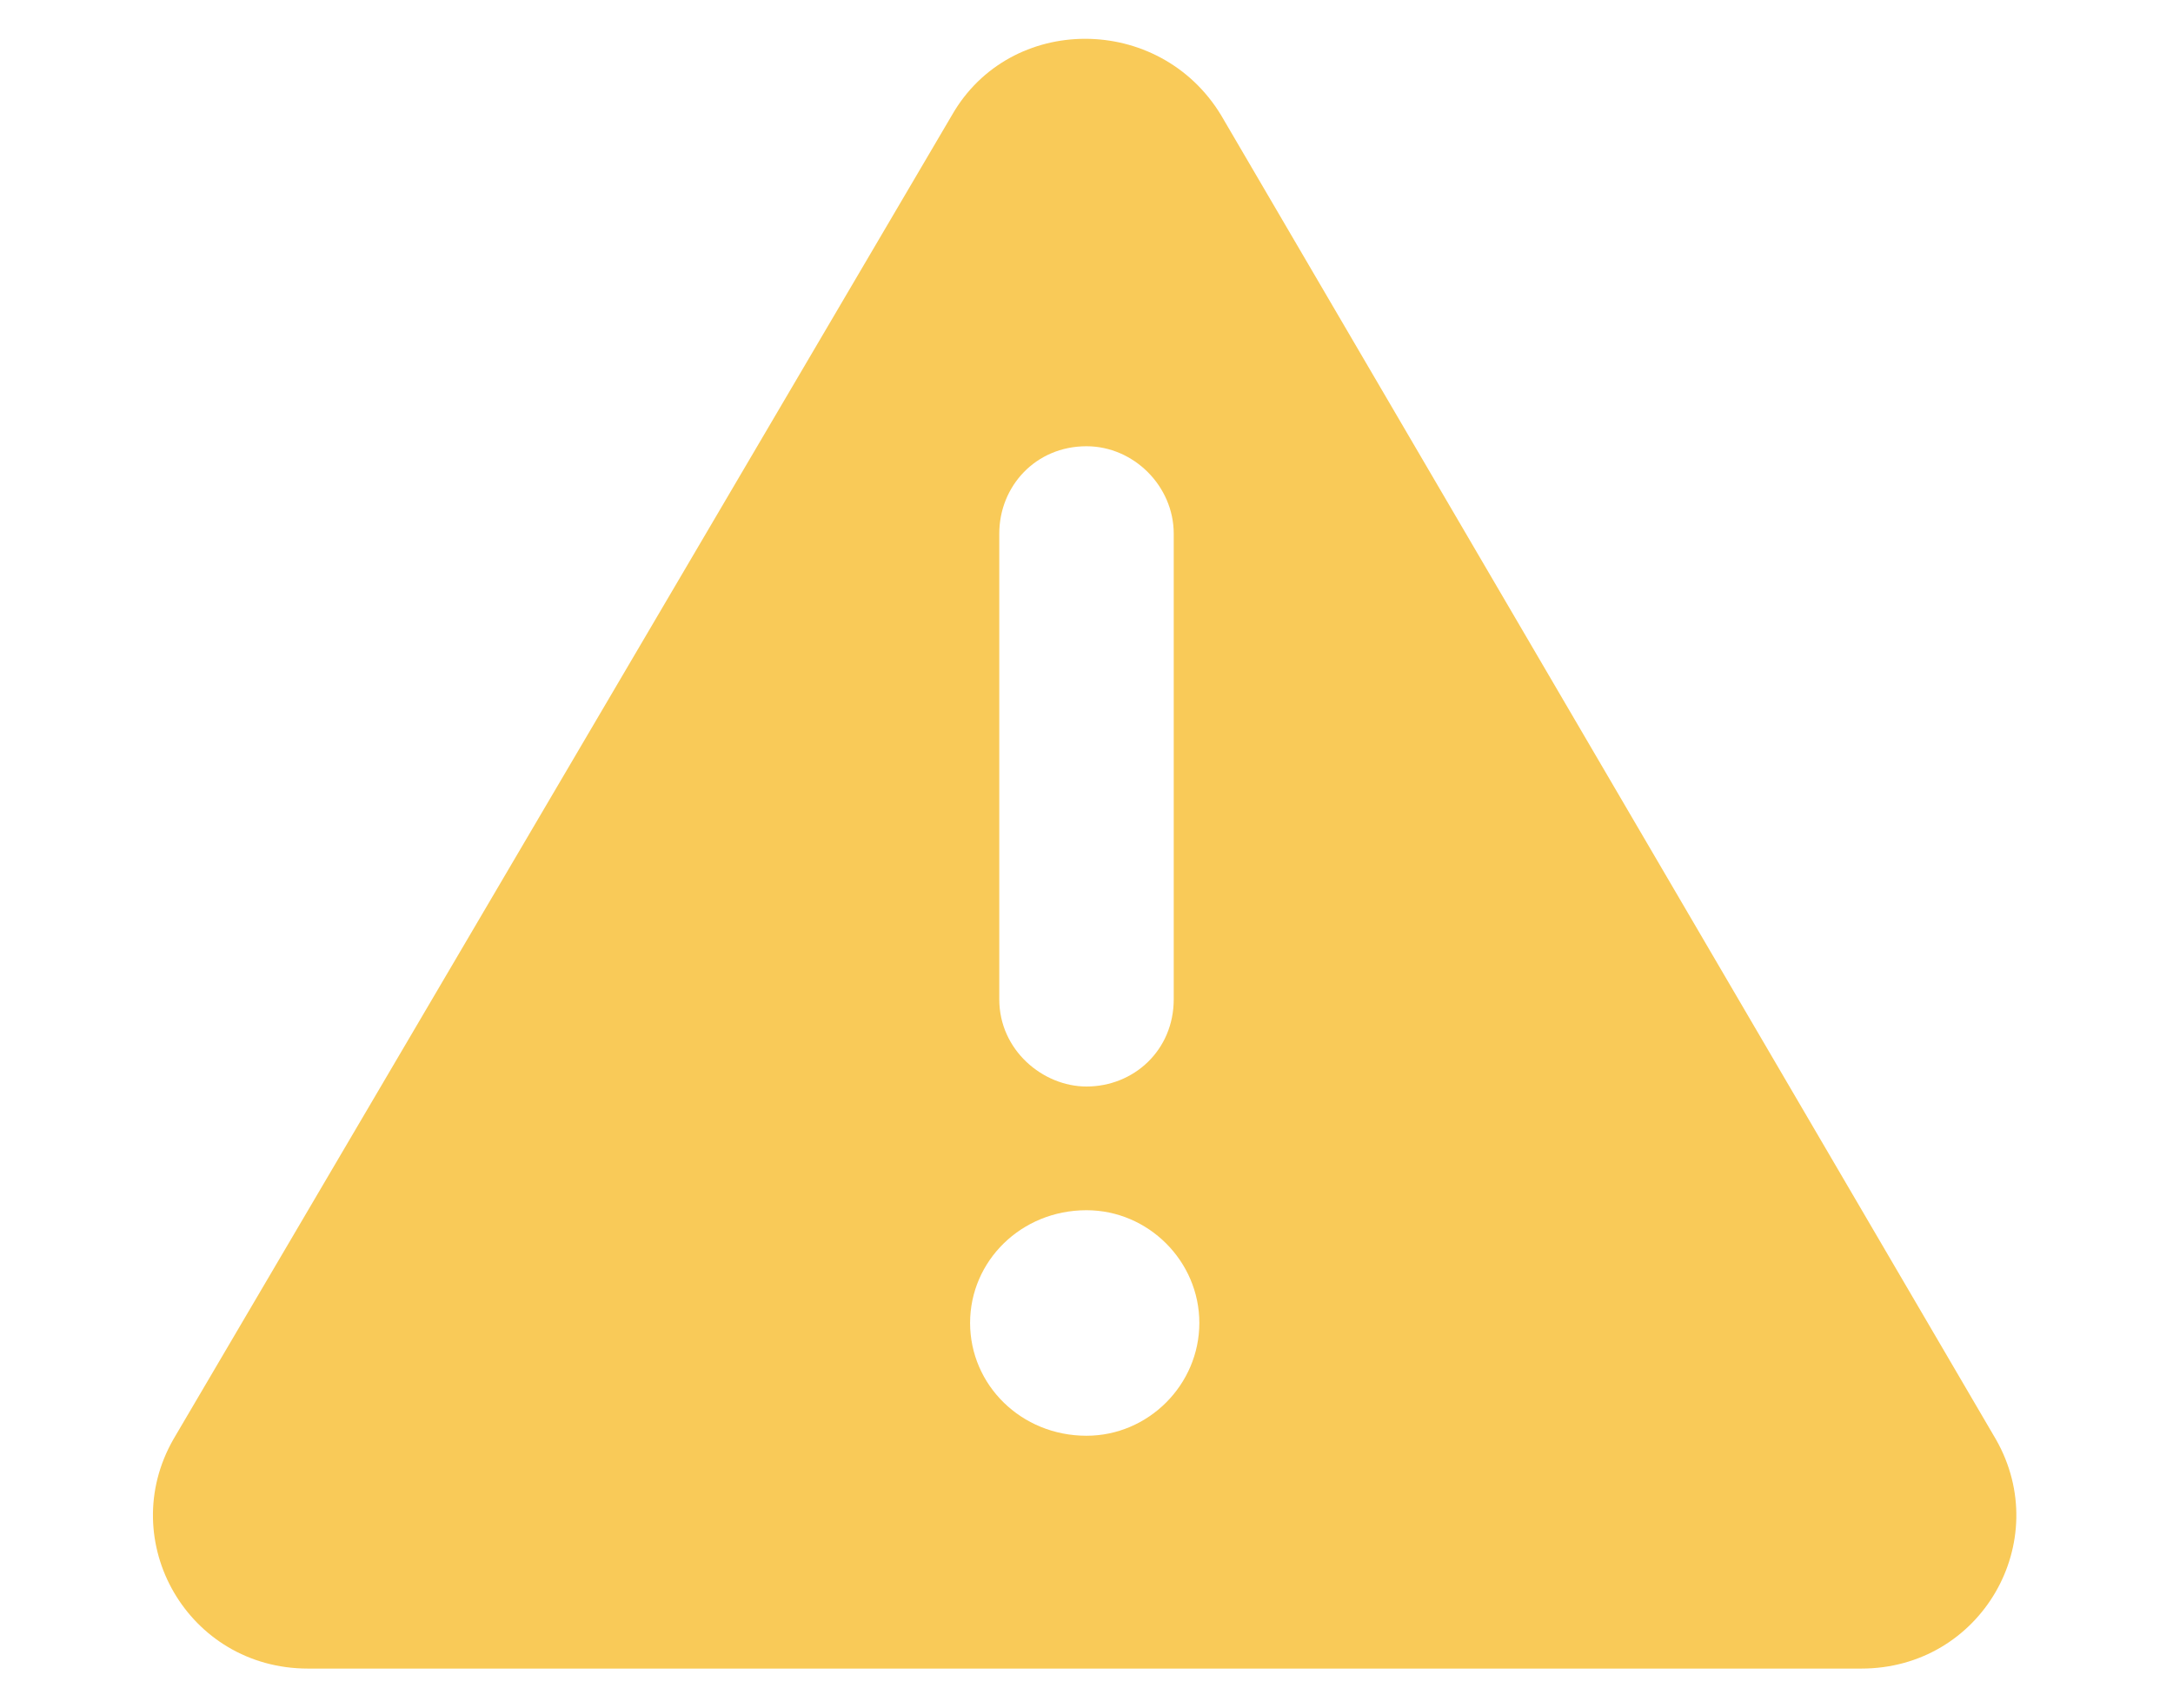
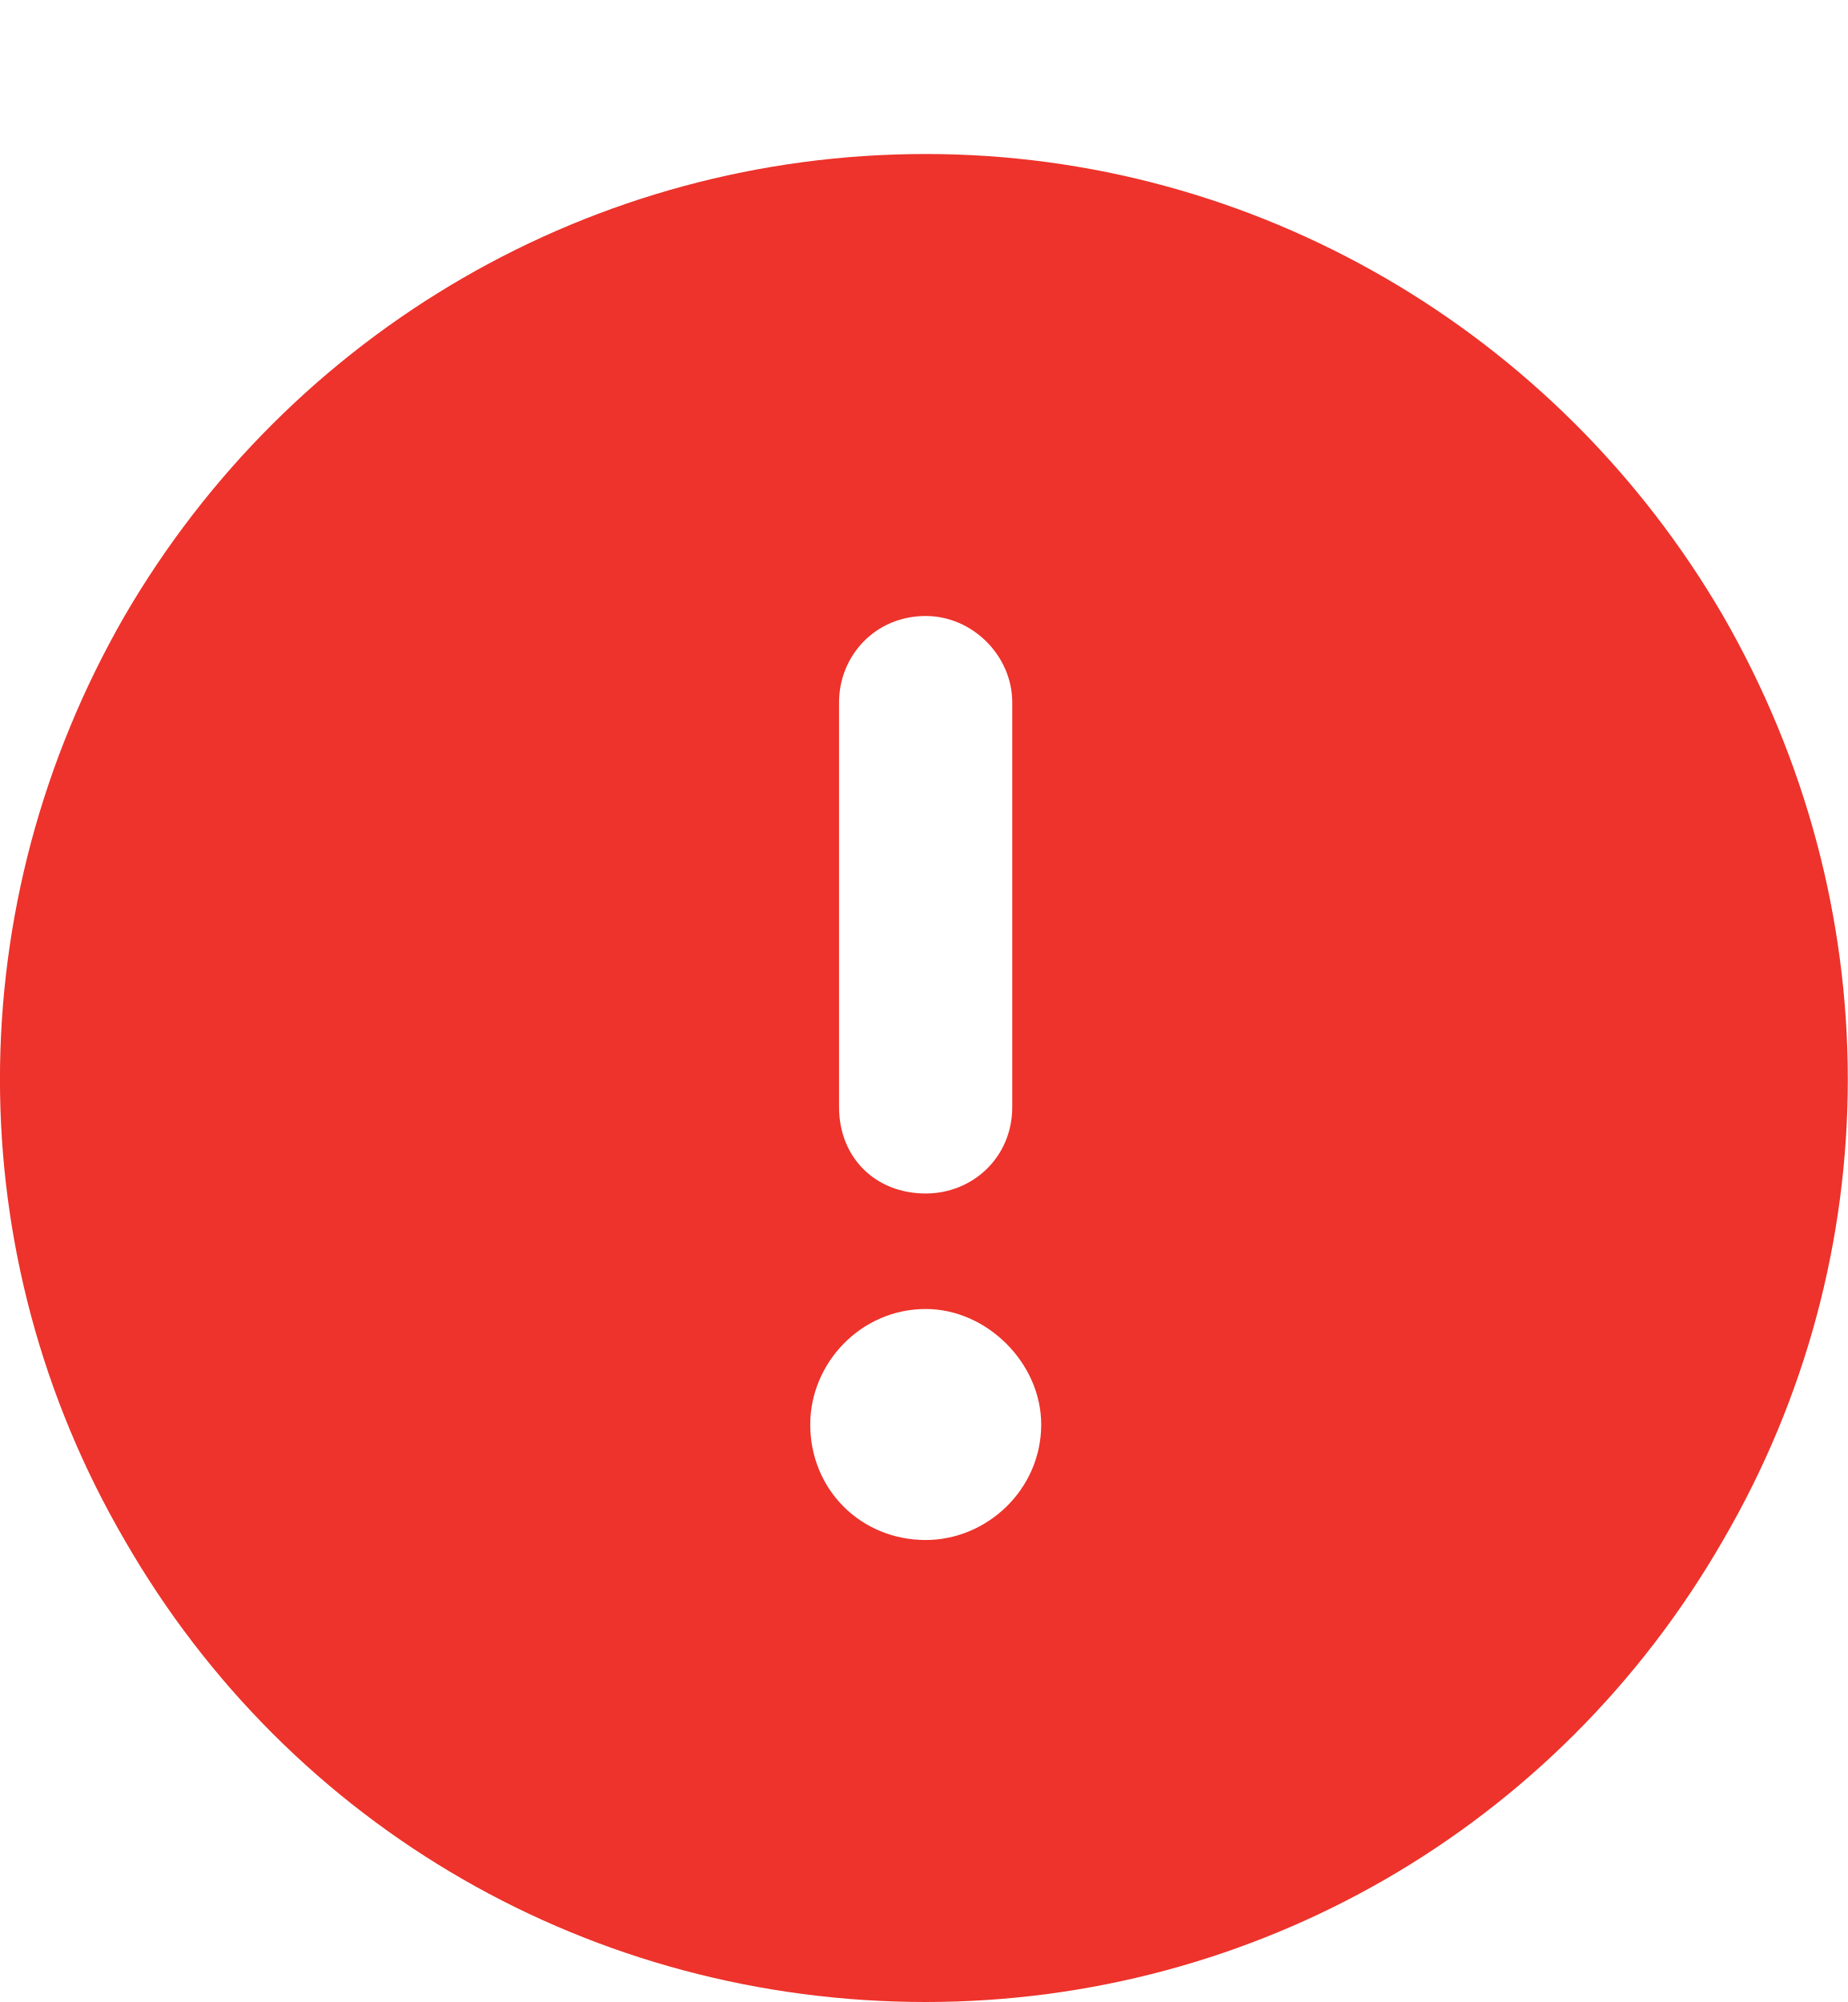
- <svg xmlns="http://www.w3.org/2000/svg" width="14" height="11" viewBox="0 0 14 11" fill="none">
-   <path d="M12.859 9.273C13.234 9.93 12.766 10.75 11.992 10.75H1.984C1.211 10.75 0.742 9.93 1.117 9.273L6.133 0.742C6.508 0.086 7.469 0.086 7.867 0.742L12.859 9.273ZM6.438 3.438V6.438C6.438 6.766 6.719 7 7 7C7.305 7 7.562 6.766 7.562 6.438V3.438C7.562 3.133 7.305 2.875 7 2.875C6.672 2.875 6.438 3.133 6.438 3.438ZM7 9.25C7.398 9.25 7.727 8.922 7.727 8.523C7.727 8.125 7.398 7.797 7 7.797C6.578 7.797 6.25 8.125 6.25 8.523C6.25 8.922 6.578 9.25 7 9.25Z" fill="#F9CA58" />
+ <svg xmlns="http://www.w3.org/2000/svg" width="12" height="13" viewBox="0 0 12 13" fill="none">
+   <path d="M6.012 13C3.855 13 1.887 11.875 0.809 10C-0.27 8.148 -0.27 5.875 0.809 4C1.887 2.148 3.855 1 6.012 1C8.145 1 10.113 2.148 11.191 4C12.27 5.875 12.27 8.148 11.191 10C10.113 11.875 8.145 13 6.012 13ZM6.012 4C5.684 4 5.449 4.258 5.449 4.562V7.188C5.449 7.516 5.684 7.75 6.012 7.75C6.316 7.75 6.574 7.516 6.574 7.188V4.562C6.574 4.258 6.316 4 6.012 4ZM5.262 9.25C5.262 9.672 5.59 10 6.012 10C6.41 10 6.762 9.672 6.762 9.25C6.762 8.852 6.41 8.5 6.012 8.5C5.59 8.5 5.262 8.852 5.262 9.25Z" fill="#ED332B" />
</svg>
